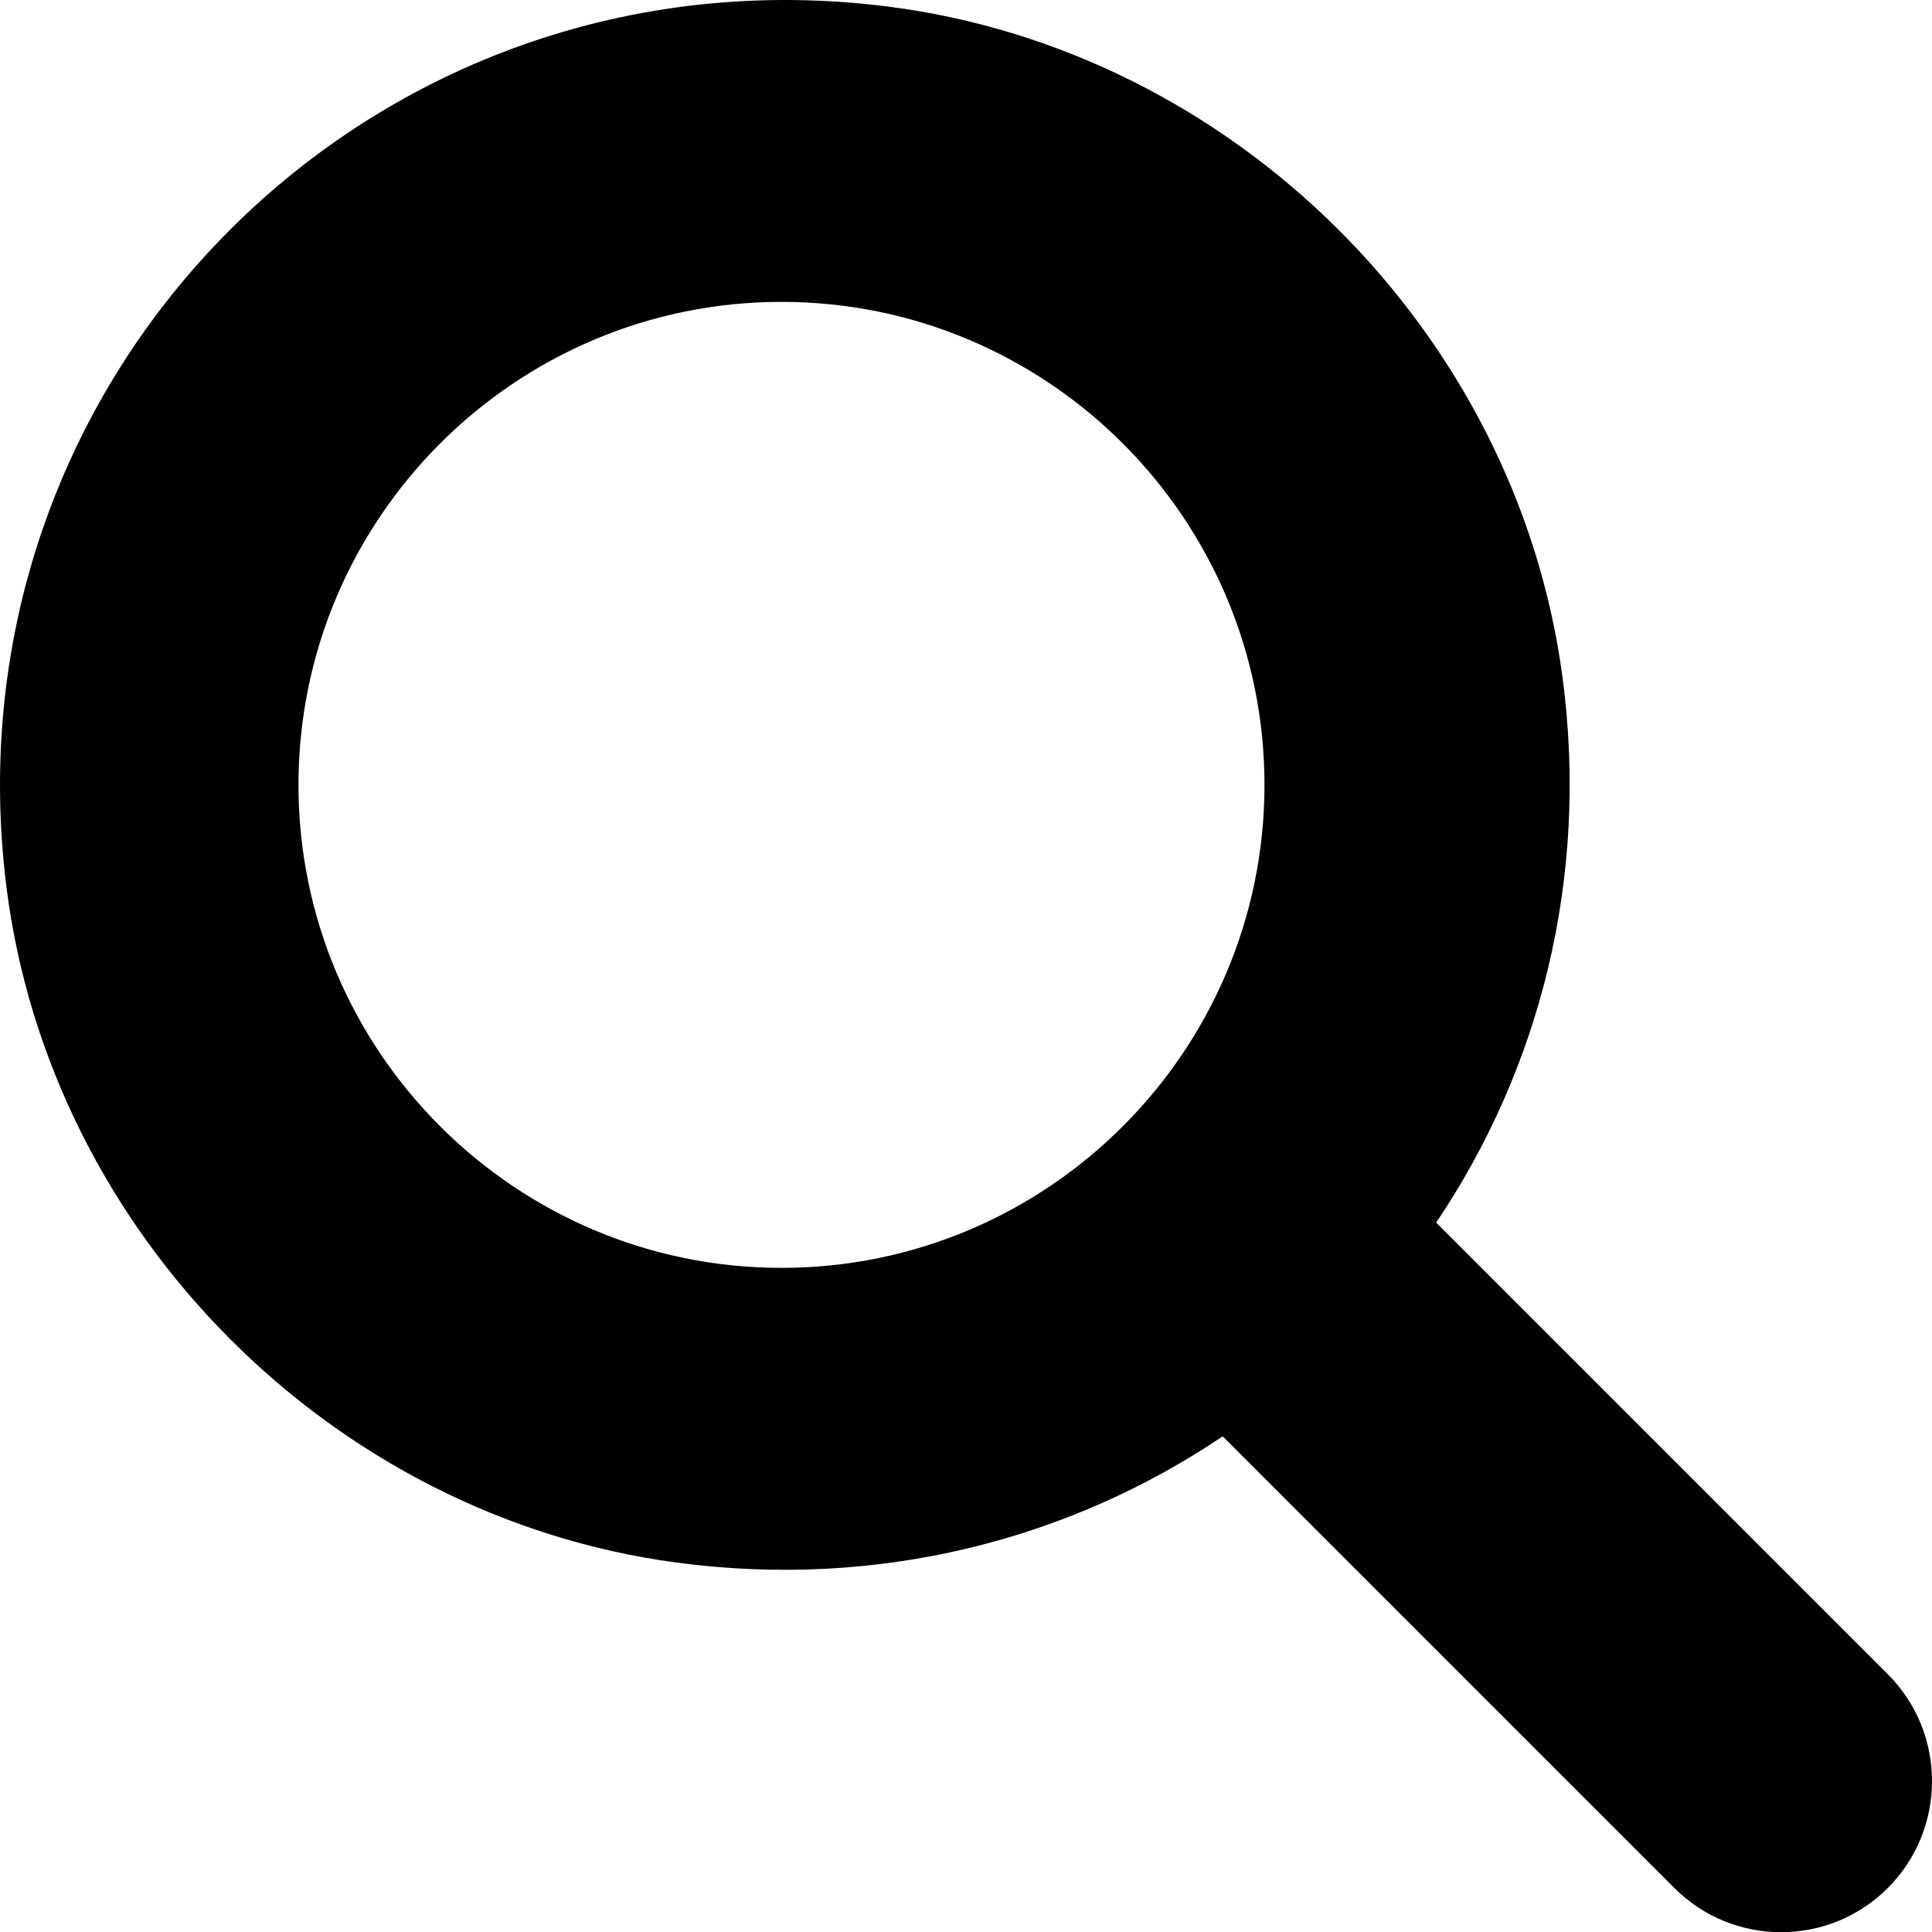
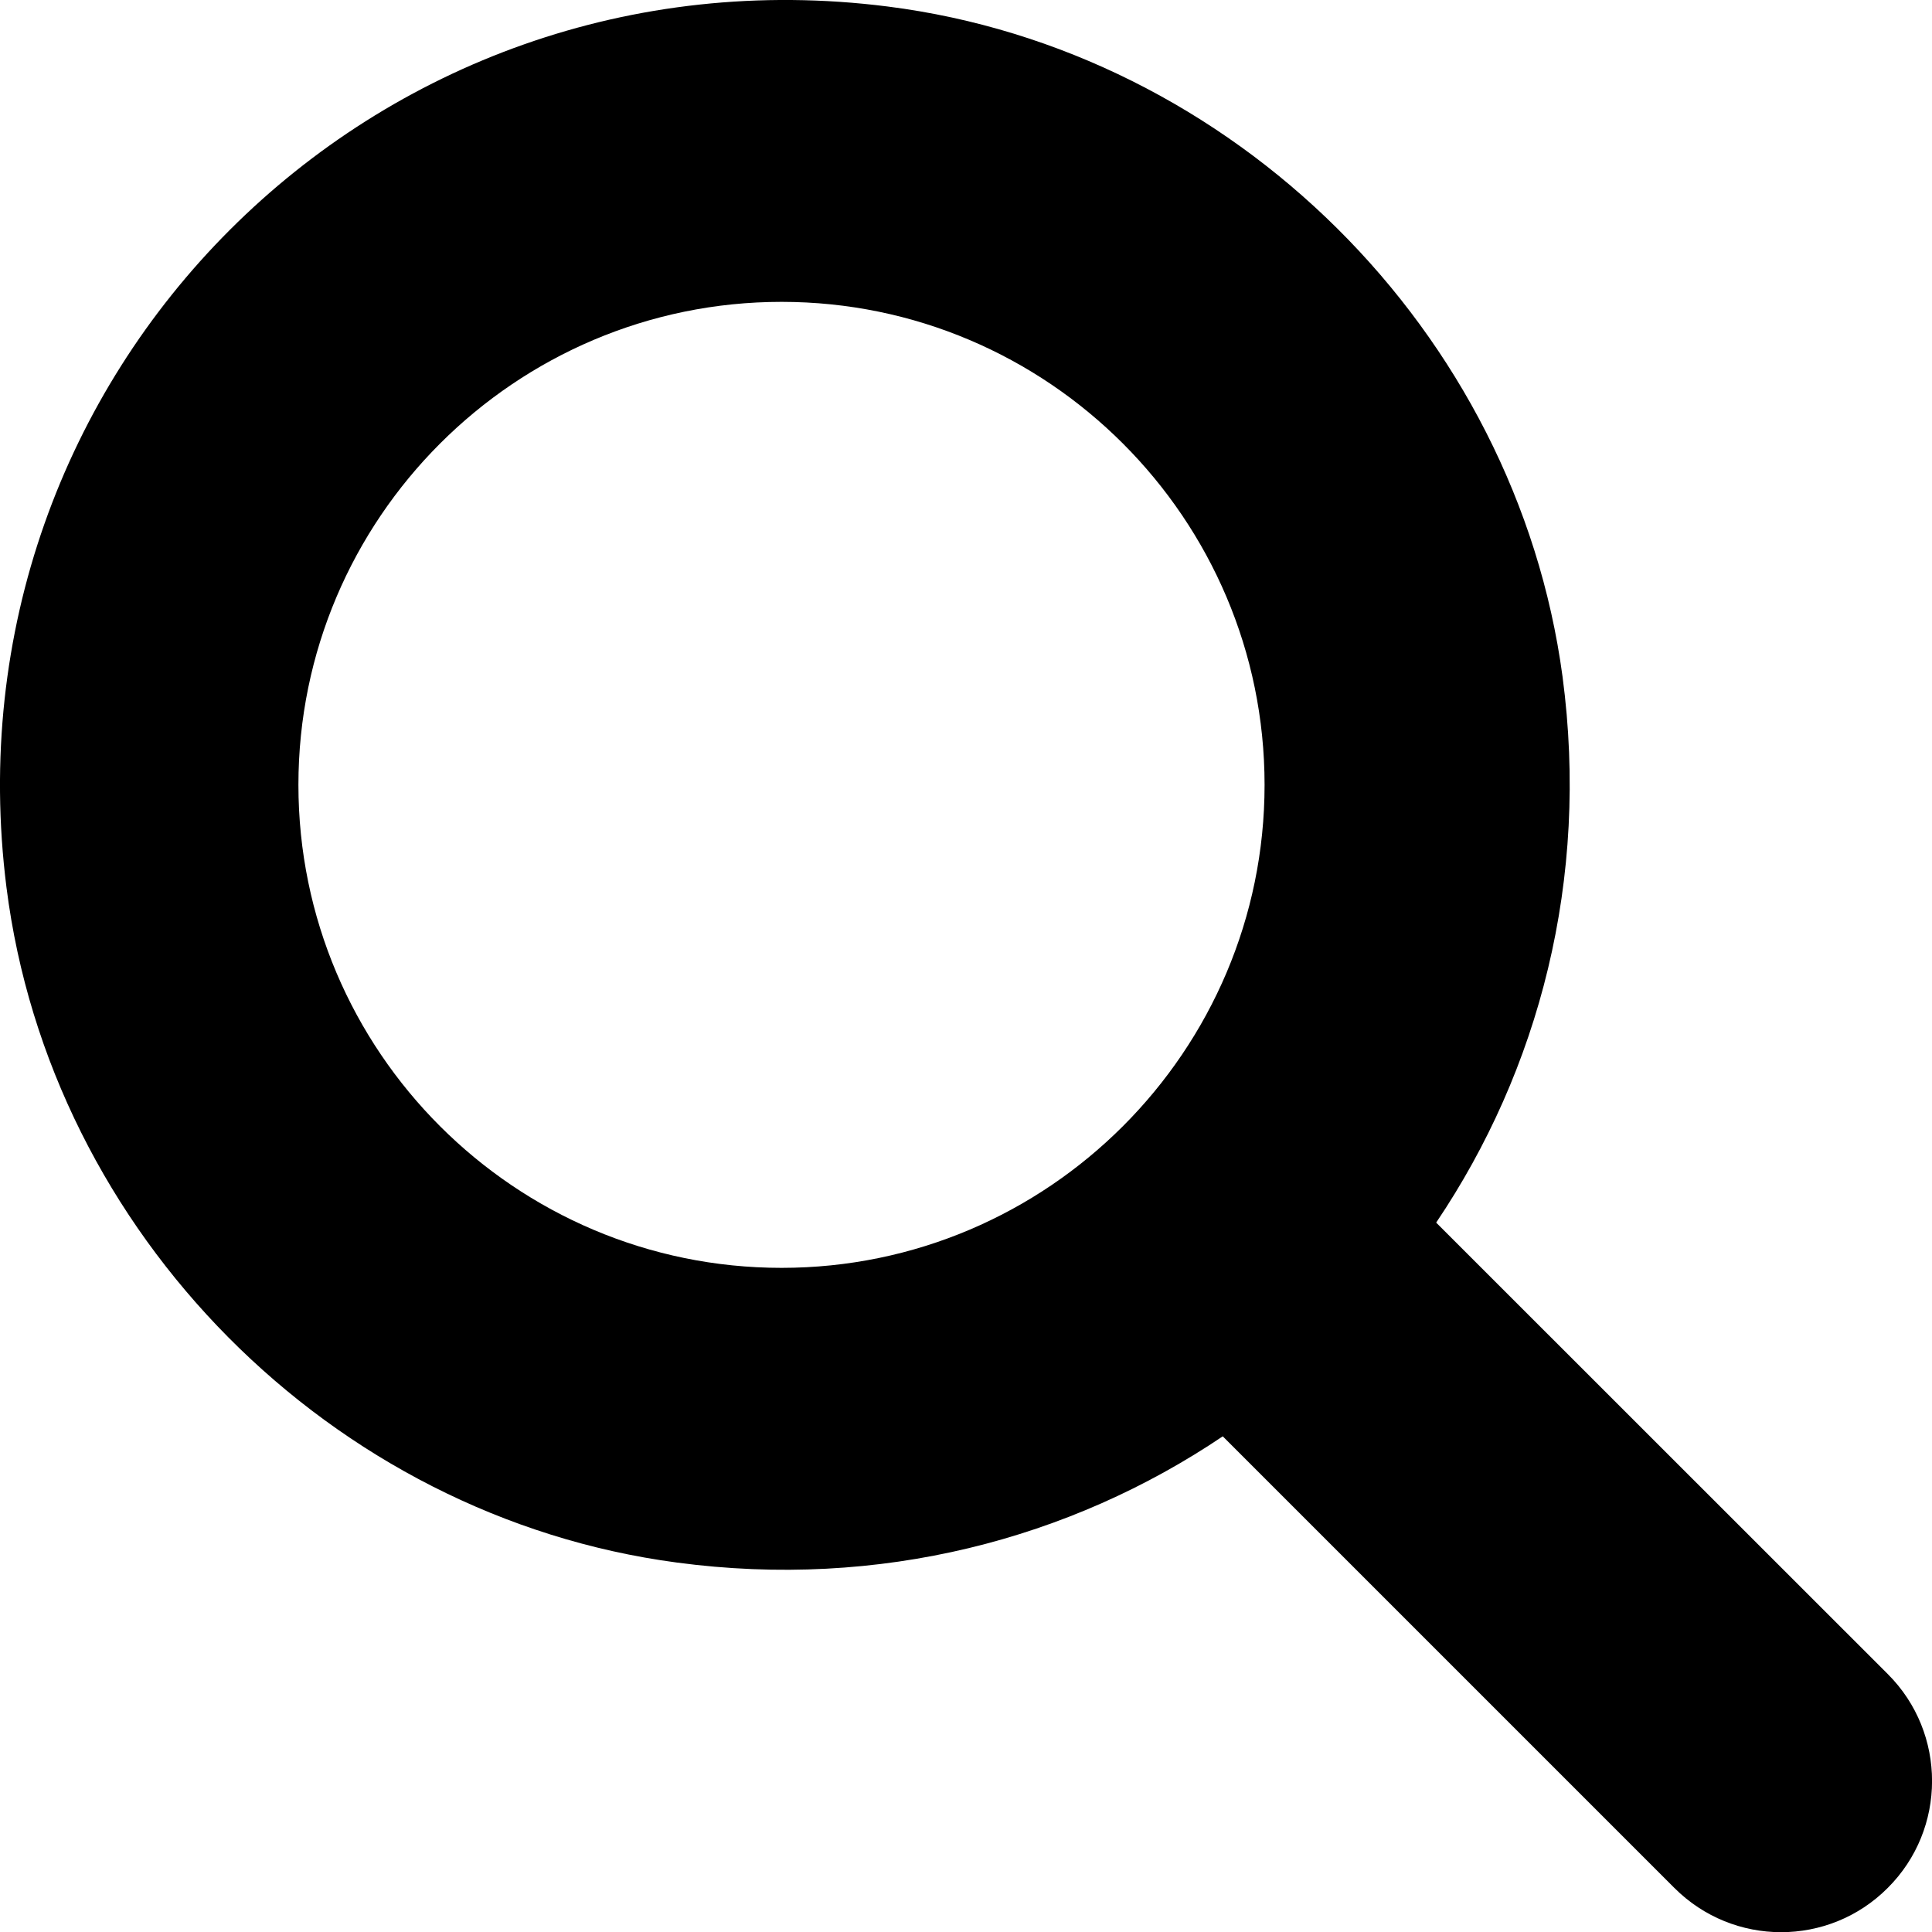
- <svg xmlns="http://www.w3.org/2000/svg" viewBox="0 0 512 512">
-   <path d="M500.3 443.7l-119.7-119.7c27.22-40.41 40.65-90.9 33.46-144.7C401.8 87.79 326.8 13.32 235.2 1.723C99.01-15.51-15.51 99.01 1.724 235.2c11.6 91.64 86.08 166.7 177.6 178.9c53.8 7.189 104.3-6.236 144.7-33.46l119.7 119.7c15.62 15.62 40.95 15.62 56.57 0C515.9 484.7 515.9 459.3 500.3 443.7zM79.1 208c0-70.58 57.42-128 128-128s128 57.42 128 128c0 70.58-57.42 128-128 128S79.1 278.6 79.1 208z" />
+ <svg xmlns="http://www.w3.org/2000/svg" width="50px" height="50px" viewBox="0 0 50 50" version="1.1">
+   <g id="surface1">
+     <path style=" stroke:none;fill-rule:nonzero;fill:rgb(0%,0%,0%);fill-opacity:1;" d="M 48.859 43.328 L 37.168 31.641 C 39.828 27.695 41.137 22.766 40.438 17.508 C 39.238 8.574 31.914 1.301 22.969 0.168 C 9.668 -1.516 -1.516 9.668 0.168 22.969 C 1.301 31.918 8.574 39.25 17.512 40.438 C 22.766 41.141 27.699 39.832 31.645 37.172 L 43.332 48.859 C 44.859 50.387 47.332 50.387 48.855 48.859 C 50.383 47.336 50.383 44.852 48.859 43.328 Z M 7.723 20.312 C 7.723 13.422 13.332 7.812 20.227 7.812 C 27.117 7.812 32.727 13.422 32.727 20.312 C 32.727 27.203 27.117 32.812 20.227 32.812 C 13.332 32.812 7.723 27.207 7.723 20.312 Z M 7.723 20.312 " />
+   </g>
</svg>
